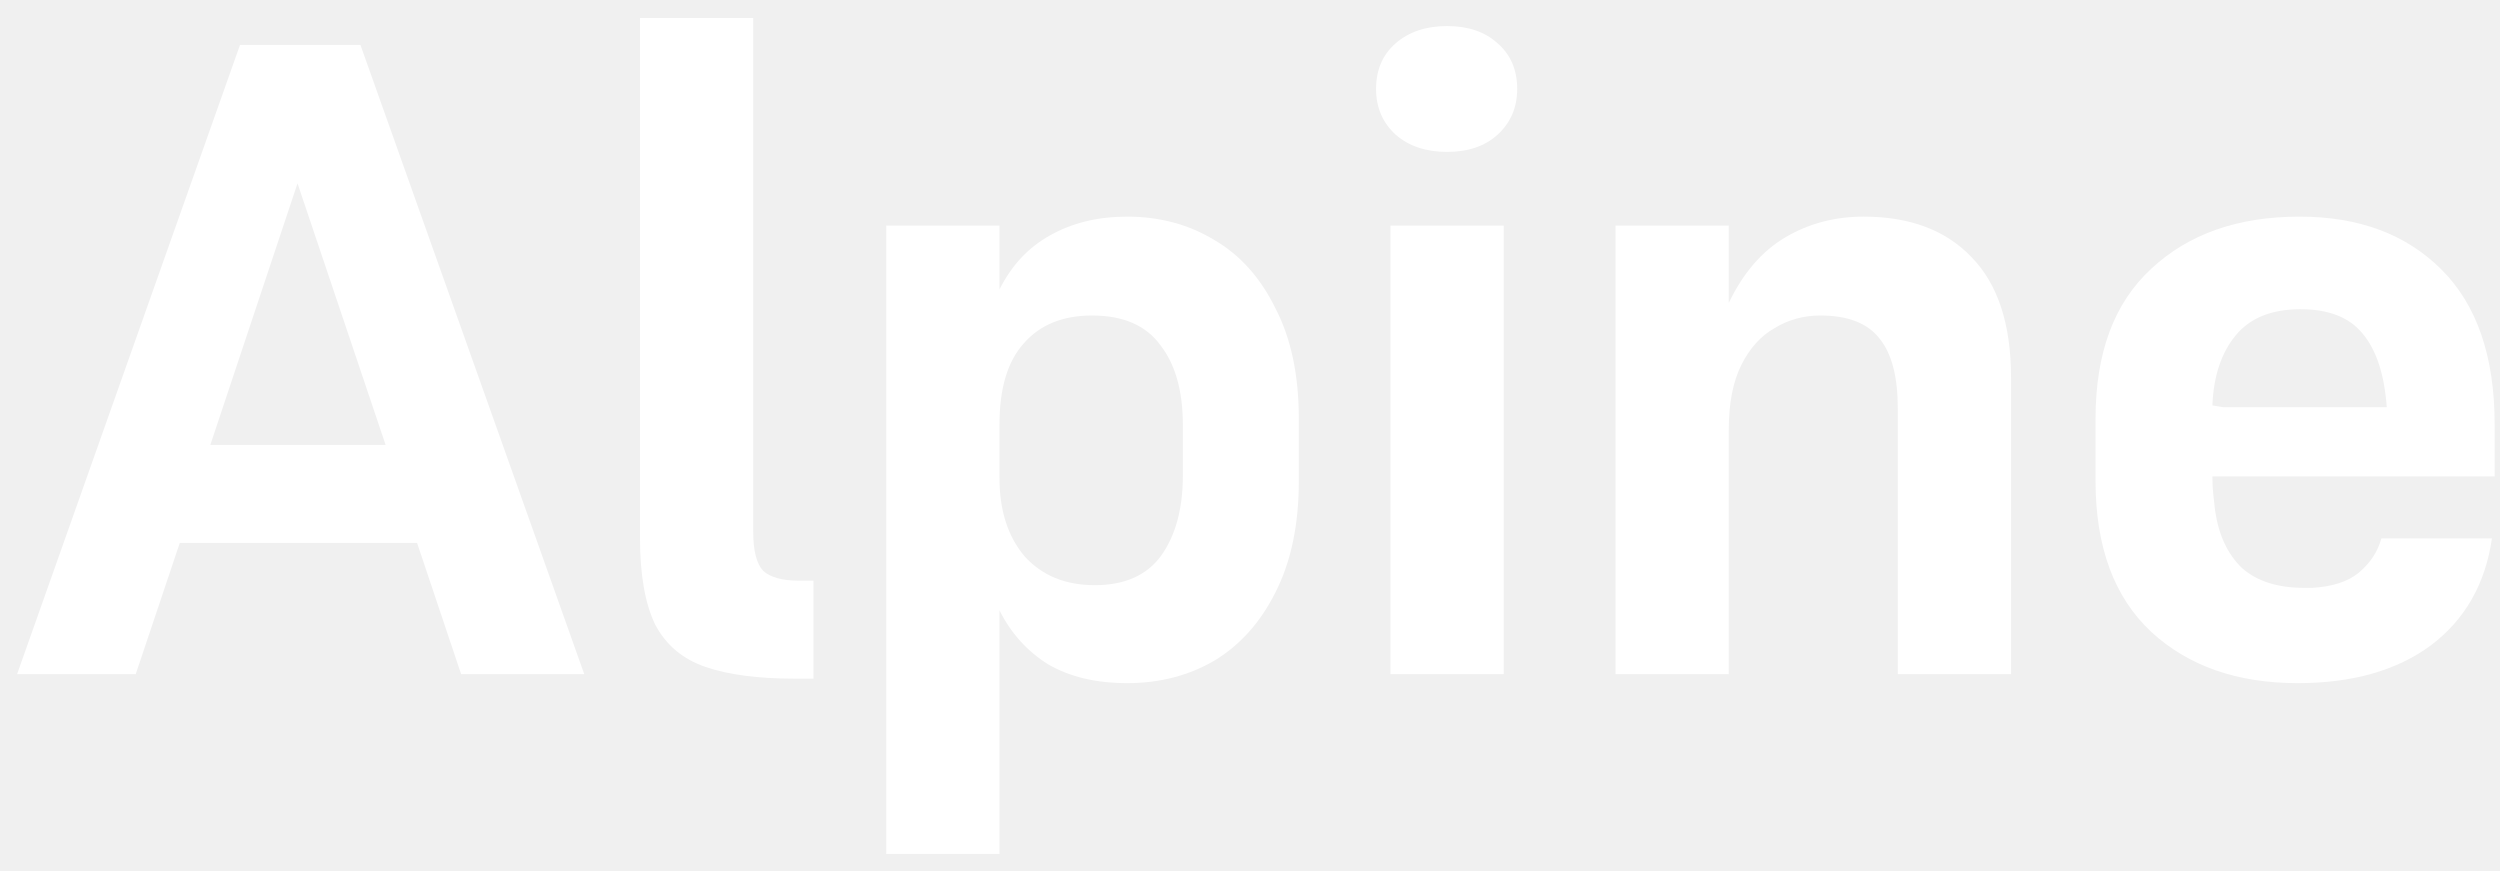
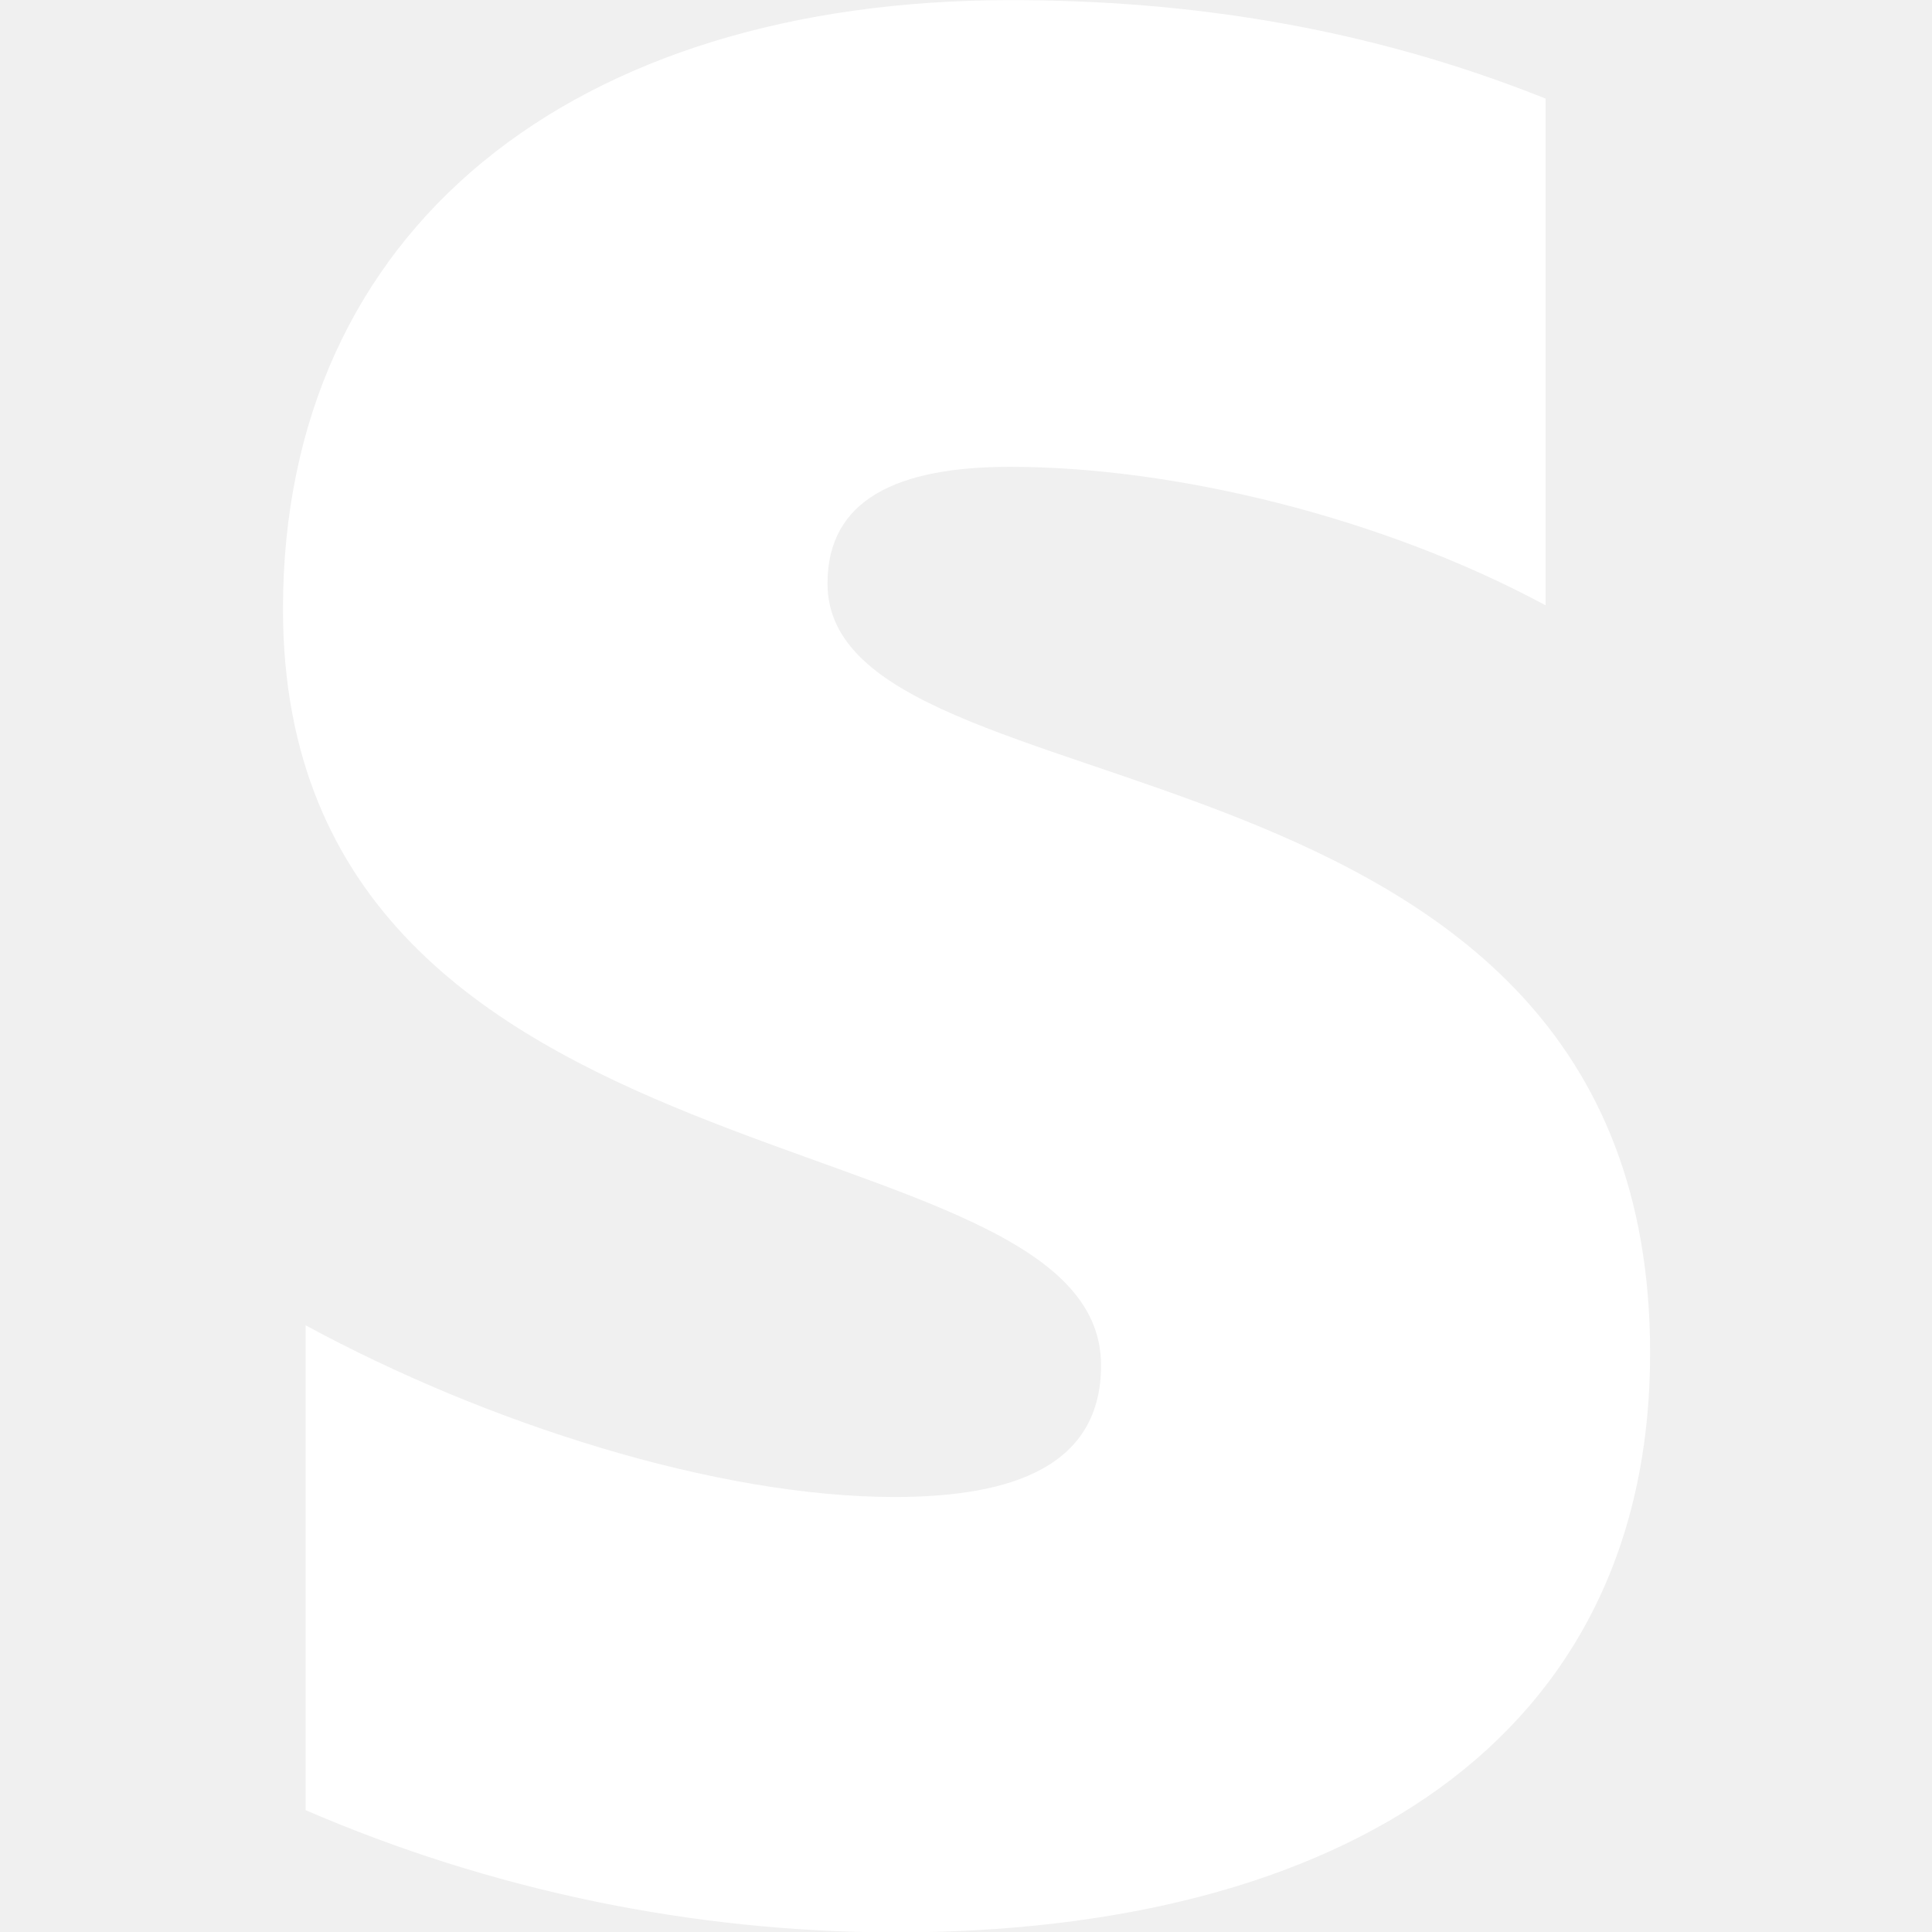
- <svg xmlns="http://www.w3.org/2000/svg" width="89" height="31" viewBox="0 0 89 31" fill="#FFFFFF">
-   <path d="M13.728 15.84L10.592 6.528L7.488 15.84H13.728ZM16.416 24L14.848 19.328H6.4L4.832 24H0.608L8.544 1.6H12.832L20.8 24H16.416Z" />
-   <path d="M26.815 18.944C26.815 19.605 26.932 20.064 27.167 20.32C27.423 20.555 27.85 20.672 28.447 20.672H28.959V24.16H28.287C26.986 24.16 25.93 24.021 25.119 23.744C24.308 23.467 23.711 22.965 23.327 22.24C22.964 21.493 22.783 20.459 22.783 19.136V0.64H26.815V18.944Z" />
-   <path d="M38.974 20.832C40.041 20.832 40.83 20.48 41.342 19.776C41.854 19.051 42.11 18.101 42.11 16.928V15.136C42.11 13.92 41.843 12.971 41.31 12.288C40.798 11.584 39.987 11.232 38.878 11.232C37.833 11.232 37.022 11.563 36.446 12.224C35.87 12.864 35.582 13.824 35.582 15.104V17.024C35.582 18.176 35.881 19.104 36.478 19.808C37.097 20.491 37.929 20.832 38.974 20.832ZM40.126 24.32C39.017 24.32 38.078 24.096 37.31 23.648C36.563 23.179 35.987 22.539 35.582 21.728V30.4H31.55V8.032H35.582V10.304C36.009 9.451 36.606 8.811 37.374 8.384C38.163 7.936 39.081 7.712 40.126 7.712C41.278 7.712 42.313 7.989 43.23 8.544C44.147 9.077 44.873 9.888 45.406 10.976C45.961 12.043 46.238 13.355 46.238 14.912V17.12C46.238 18.677 45.961 20 45.406 21.088C44.873 22.155 44.147 22.965 43.23 23.52C42.313 24.053 41.278 24.32 40.126 24.32Z" />
-   <path d="M51.516 5.408C50.769 5.408 50.161 5.205 49.692 4.8C49.223 4.373 48.988 3.829 48.988 3.168C48.988 2.485 49.223 1.941 49.692 1.536C50.161 1.131 50.769 0.928 51.516 0.928C52.263 0.928 52.86 1.131 53.308 1.536C53.777 1.941 54.012 2.485 54.012 3.168C54.012 3.829 53.777 4.373 53.308 4.8C52.86 5.205 52.263 5.408 51.516 5.408ZM49.5 24V8.032H53.532V24H49.5Z" />
-   <path d="M61.544 15.296V24H57.513V8.032H61.544V10.784C62.056 9.717 62.728 8.939 63.56 8.448C64.392 7.957 65.32 7.712 66.344 7.712C67.987 7.712 69.267 8.192 70.184 9.152C71.123 10.112 71.593 11.541 71.593 13.44V24H67.561V14.528C67.561 13.419 67.347 12.597 66.921 12.064C66.494 11.509 65.79 11.232 64.808 11.232C64.211 11.232 63.667 11.381 63.176 11.68C62.686 11.957 62.291 12.395 61.992 12.992C61.694 13.589 61.544 14.357 61.544 15.296Z" />
-   <path d="M88.713 19.168C88.478 20.789 87.753 22.059 86.537 22.976C85.321 23.872 83.742 24.32 81.801 24.32C79.646 24.32 77.907 23.712 76.585 22.496C75.262 21.259 74.601 19.467 74.601 17.12V14.912C74.601 12.565 75.262 10.784 76.585 9.568C77.907 8.331 79.667 7.712 81.865 7.712C83.977 7.712 85.662 8.341 86.921 9.6C88.179 10.859 88.809 12.693 88.809 15.104V16.96H78.761C78.761 17.195 78.771 17.408 78.793 17.6C78.814 17.792 78.835 17.984 78.857 18.176C78.985 19.051 79.305 19.733 79.817 20.224C80.35 20.693 81.086 20.928 82.025 20.928C82.067 20.928 82.11 20.928 82.153 20.928C82.217 20.928 82.27 20.928 82.313 20.928C83.038 20.885 83.593 20.704 83.977 20.384C84.382 20.043 84.649 19.637 84.777 19.168H88.713ZM78.761 14.432L79.145 14.496H84.969C84.883 13.323 84.595 12.448 84.105 11.872C83.635 11.296 82.899 11.008 81.897 11.008C80.873 11.008 80.105 11.317 79.593 11.936C79.081 12.555 78.803 13.387 78.761 14.432Z" />
+ <svg xmlns="http://www.w3.org/2000/svg" width="32px" height="32px" viewBox="0 0 32 32">
+   <path fill="#ffffff" d="M13.706 9.663c0-1.394 1.162-1.931 3.025-1.931 2.713 0 6.156 0.831 8.869 2.294v-8.393c-2.956-1.181-5.906-1.631-8.863-1.631-7.231 0-12.050 3.775-12.050 10.087 0 9.869 13.55 8.269 13.55 12.525 0 1.65-1.431 2.181-3.419 2.181-2.95 0-6.763-1.219-9.756-2.844v8.031c3.079 1.329 6.396 2.017 9.75 2.025 7.413 0 12.519-3.188 12.519-9.6 0-10.637-13.625-8.731-13.625-12.744z" />
</svg>
